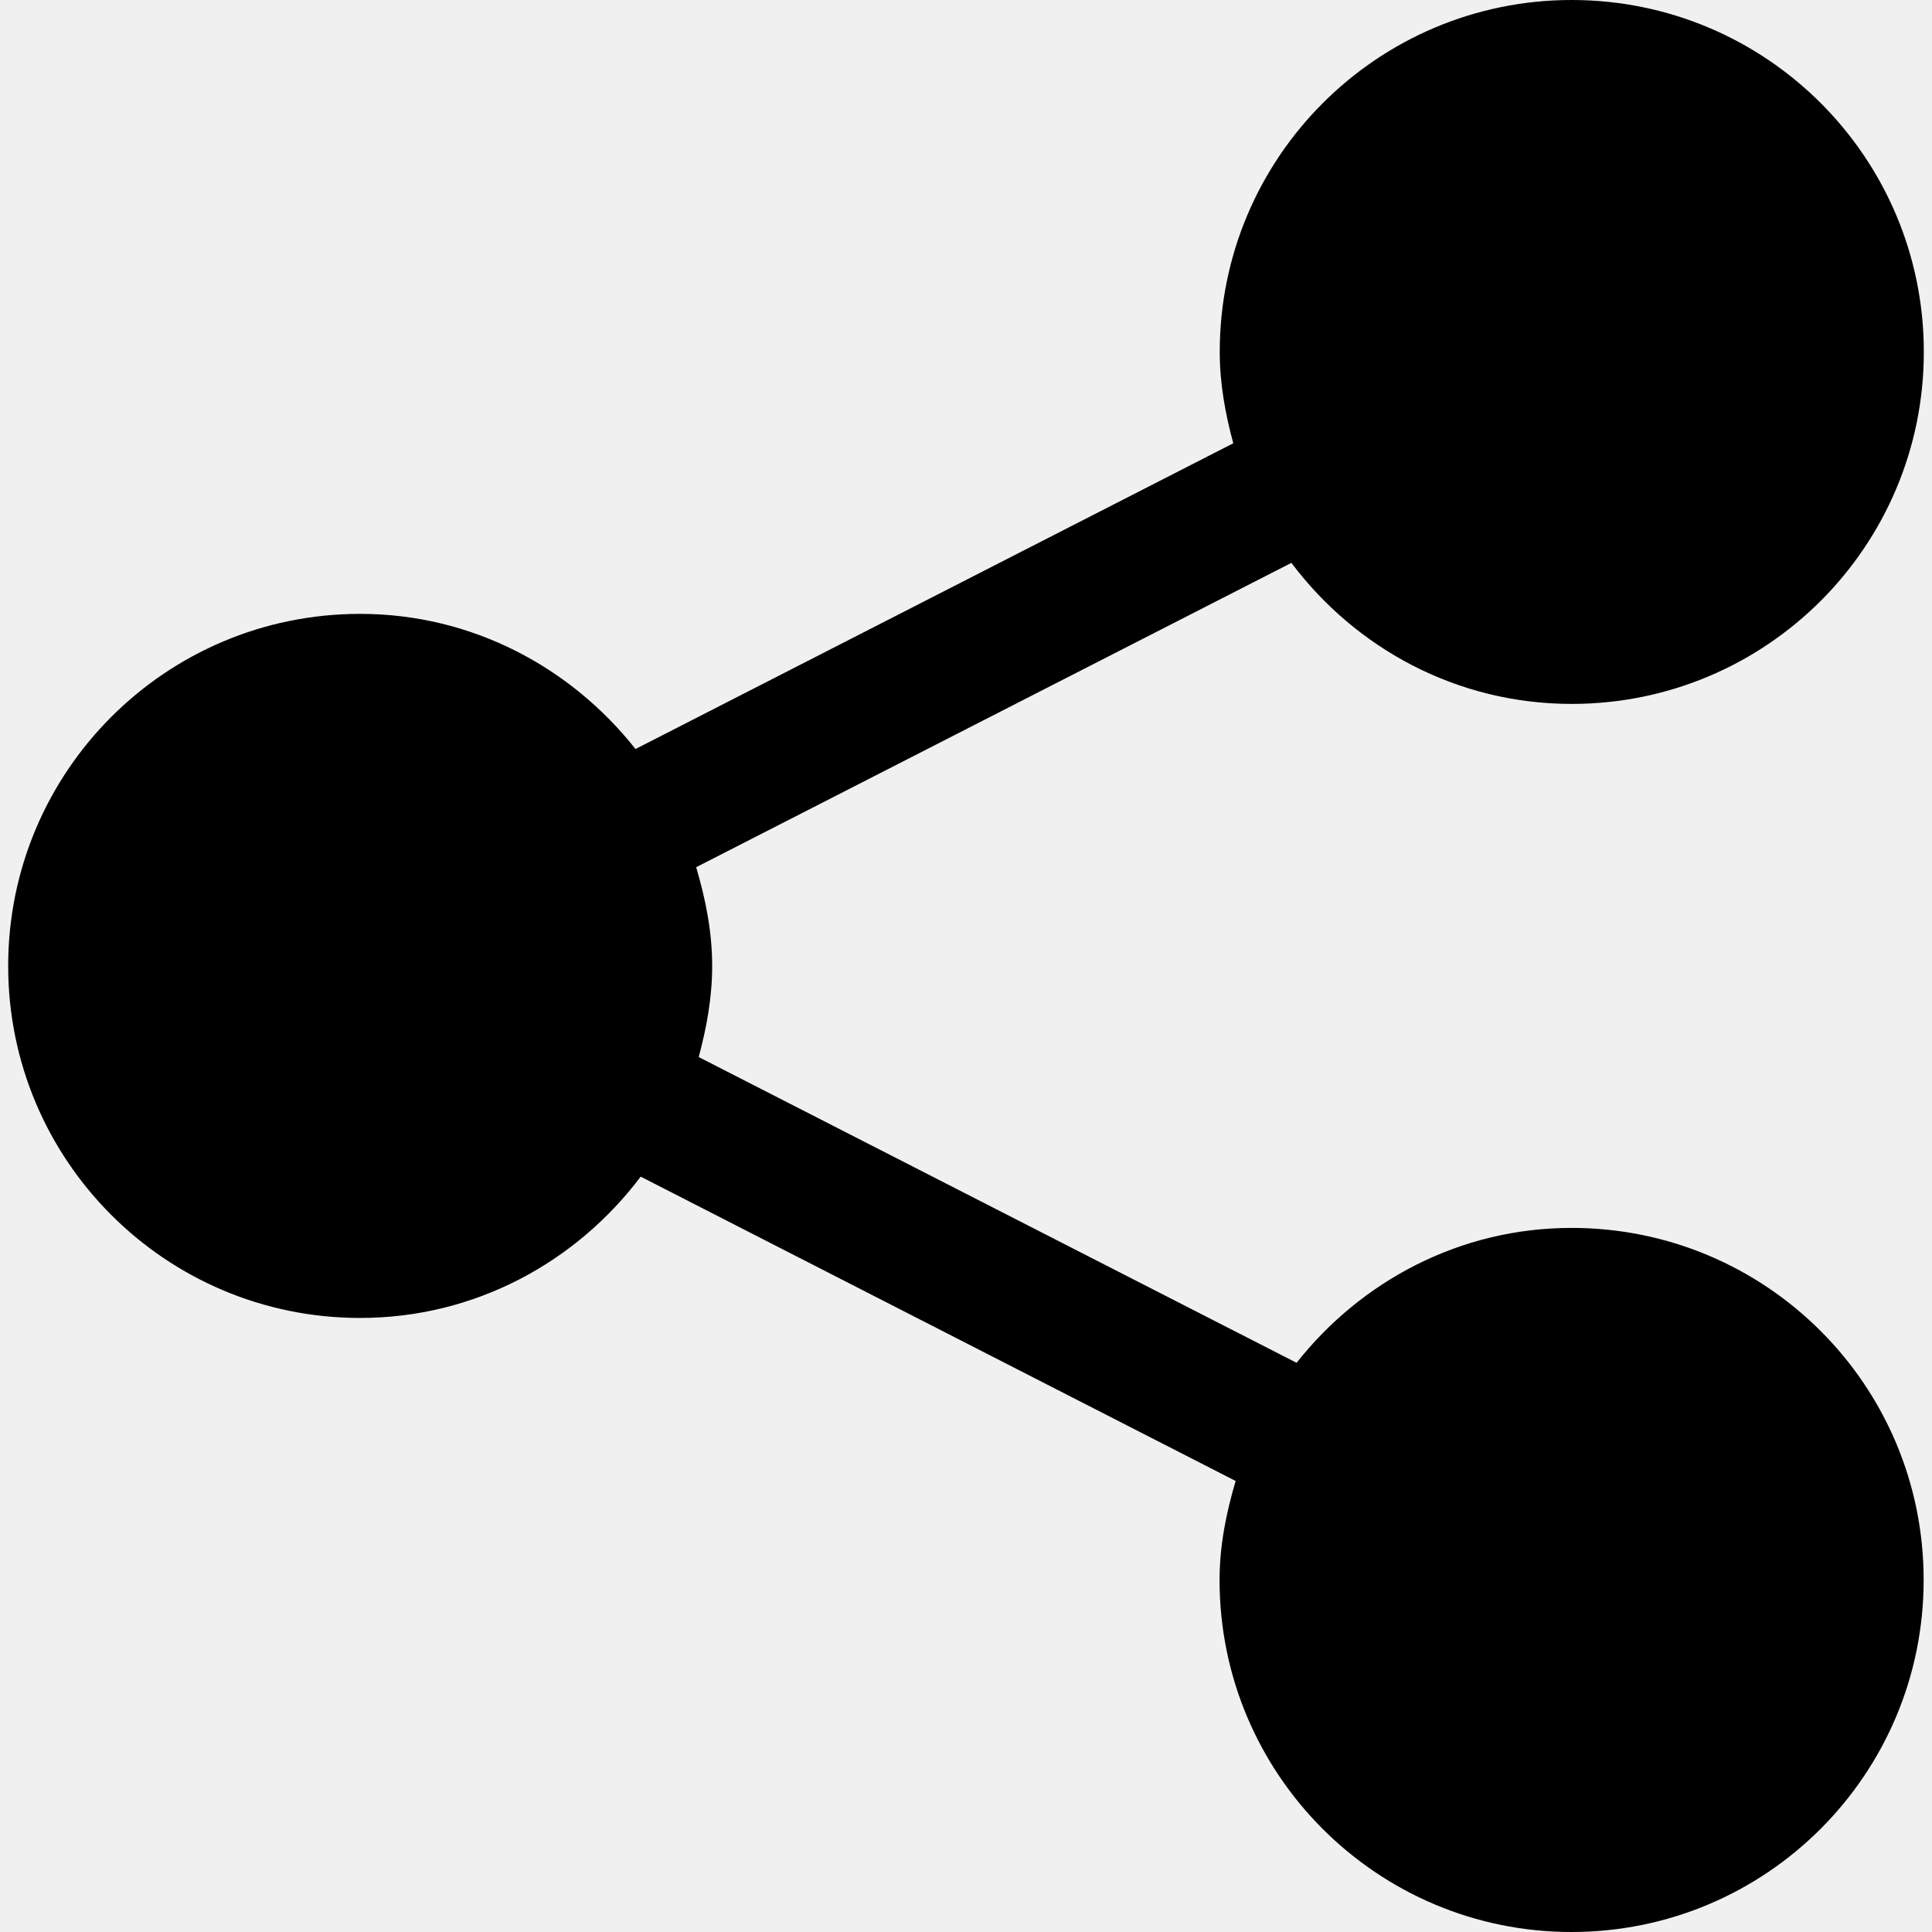
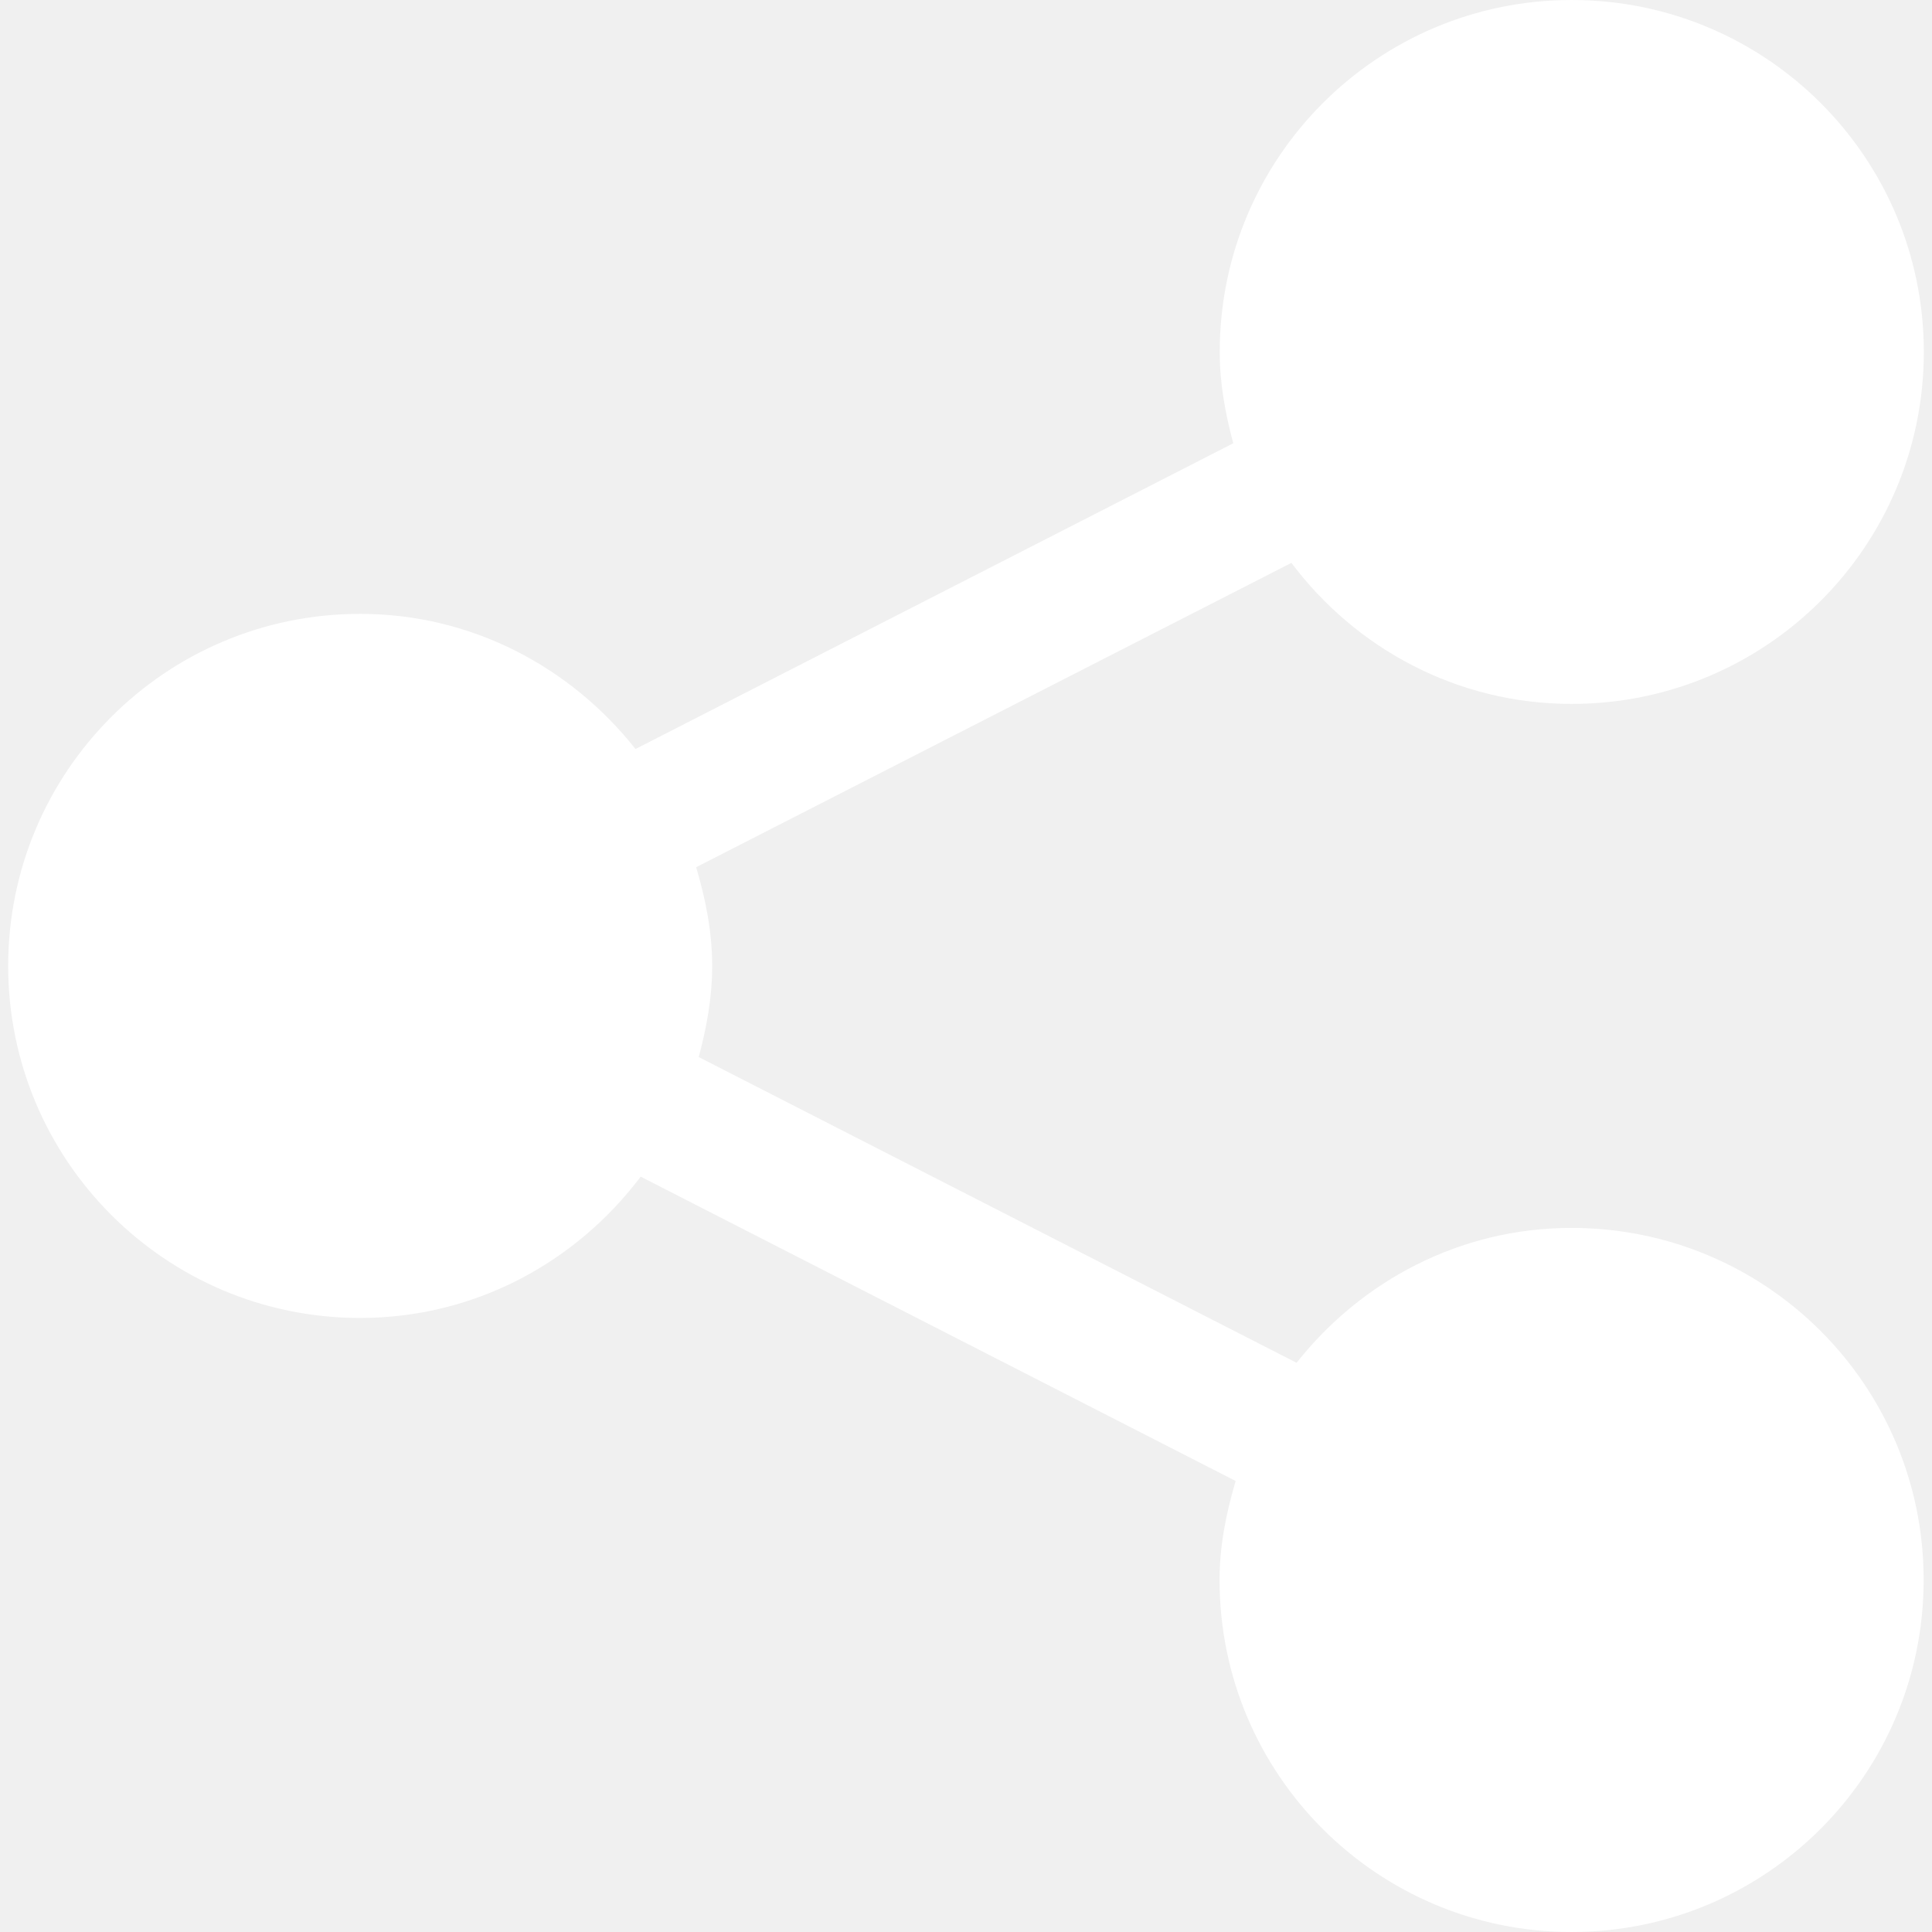
<svg xmlns="http://www.w3.org/2000/svg" version="1.1" x="0px" y="0px" viewBox="0 0 473.932 473.932" xml:space="preserve" width="512px" height="512px">
  <g>
-     <path d="M385.513,301.214c-27.438,0-51.64,13.072-67.452,33.09l-146.66-75.002    c1.92-7.161,3.3-14.56,3.3-22.347c0-8.477-1.639-16.458-3.926-24.224l146.013-74.656c15.725,20.924,40.553,34.6,68.746,34.6    c47.758,0,86.391-38.633,86.391-86.348C471.926,38.655,433.292,0,385.535,0c-47.65,0-86.326,38.655-86.326,86.326    c0,7.809,1.381,15.229,3.322,22.412L155.892,183.74c-15.833-20.039-40.079-33.154-67.56-33.154    c-47.715,0-86.326,38.676-86.326,86.369s38.612,86.348,86.326,86.348c28.236,0,53.043-13.719,68.832-34.664l145.948,74.656    c-2.287,7.744-3.947,15.79-3.947,24.289c0,47.693,38.676,86.348,86.326,86.348c47.758,0,86.391-38.655,86.391-86.348    C471.904,339.848,433.271,301.214,385.513,301.214z" />
+     <path fill="#fff" d="M385.513,301.214c-27.438,0-51.64,13.072-67.452,33.09l-146.66-75.002    c1.92-7.161,3.3-14.56,3.3-22.347c0-8.477-1.639-16.458-3.926-24.224l146.013-74.656c15.725,20.924,40.553,34.6,68.746,34.6    c47.758,0,86.391-38.633,86.391-86.348C471.926,38.655,433.292,0,385.535,0c-47.65,0-86.326,38.655-86.326,86.326    c0,7.809,1.381,15.229,3.322,22.412L155.892,183.74c-15.833-20.039-40.079-33.154-67.56-33.154    c-47.715,0-86.326,38.676-86.326,86.369s38.612,86.348,86.326,86.348c28.236,0,53.043-13.719,68.832-34.664l145.948,74.656    c-2.287,7.744-3.947,15.79-3.947,24.289c0,47.693,38.676,86.348,86.326,86.348c47.758,0,86.391-38.655,86.391-86.348    C471.904,339.848,433.271,301.214,385.513,301.214z" />
  </g>
</svg>
